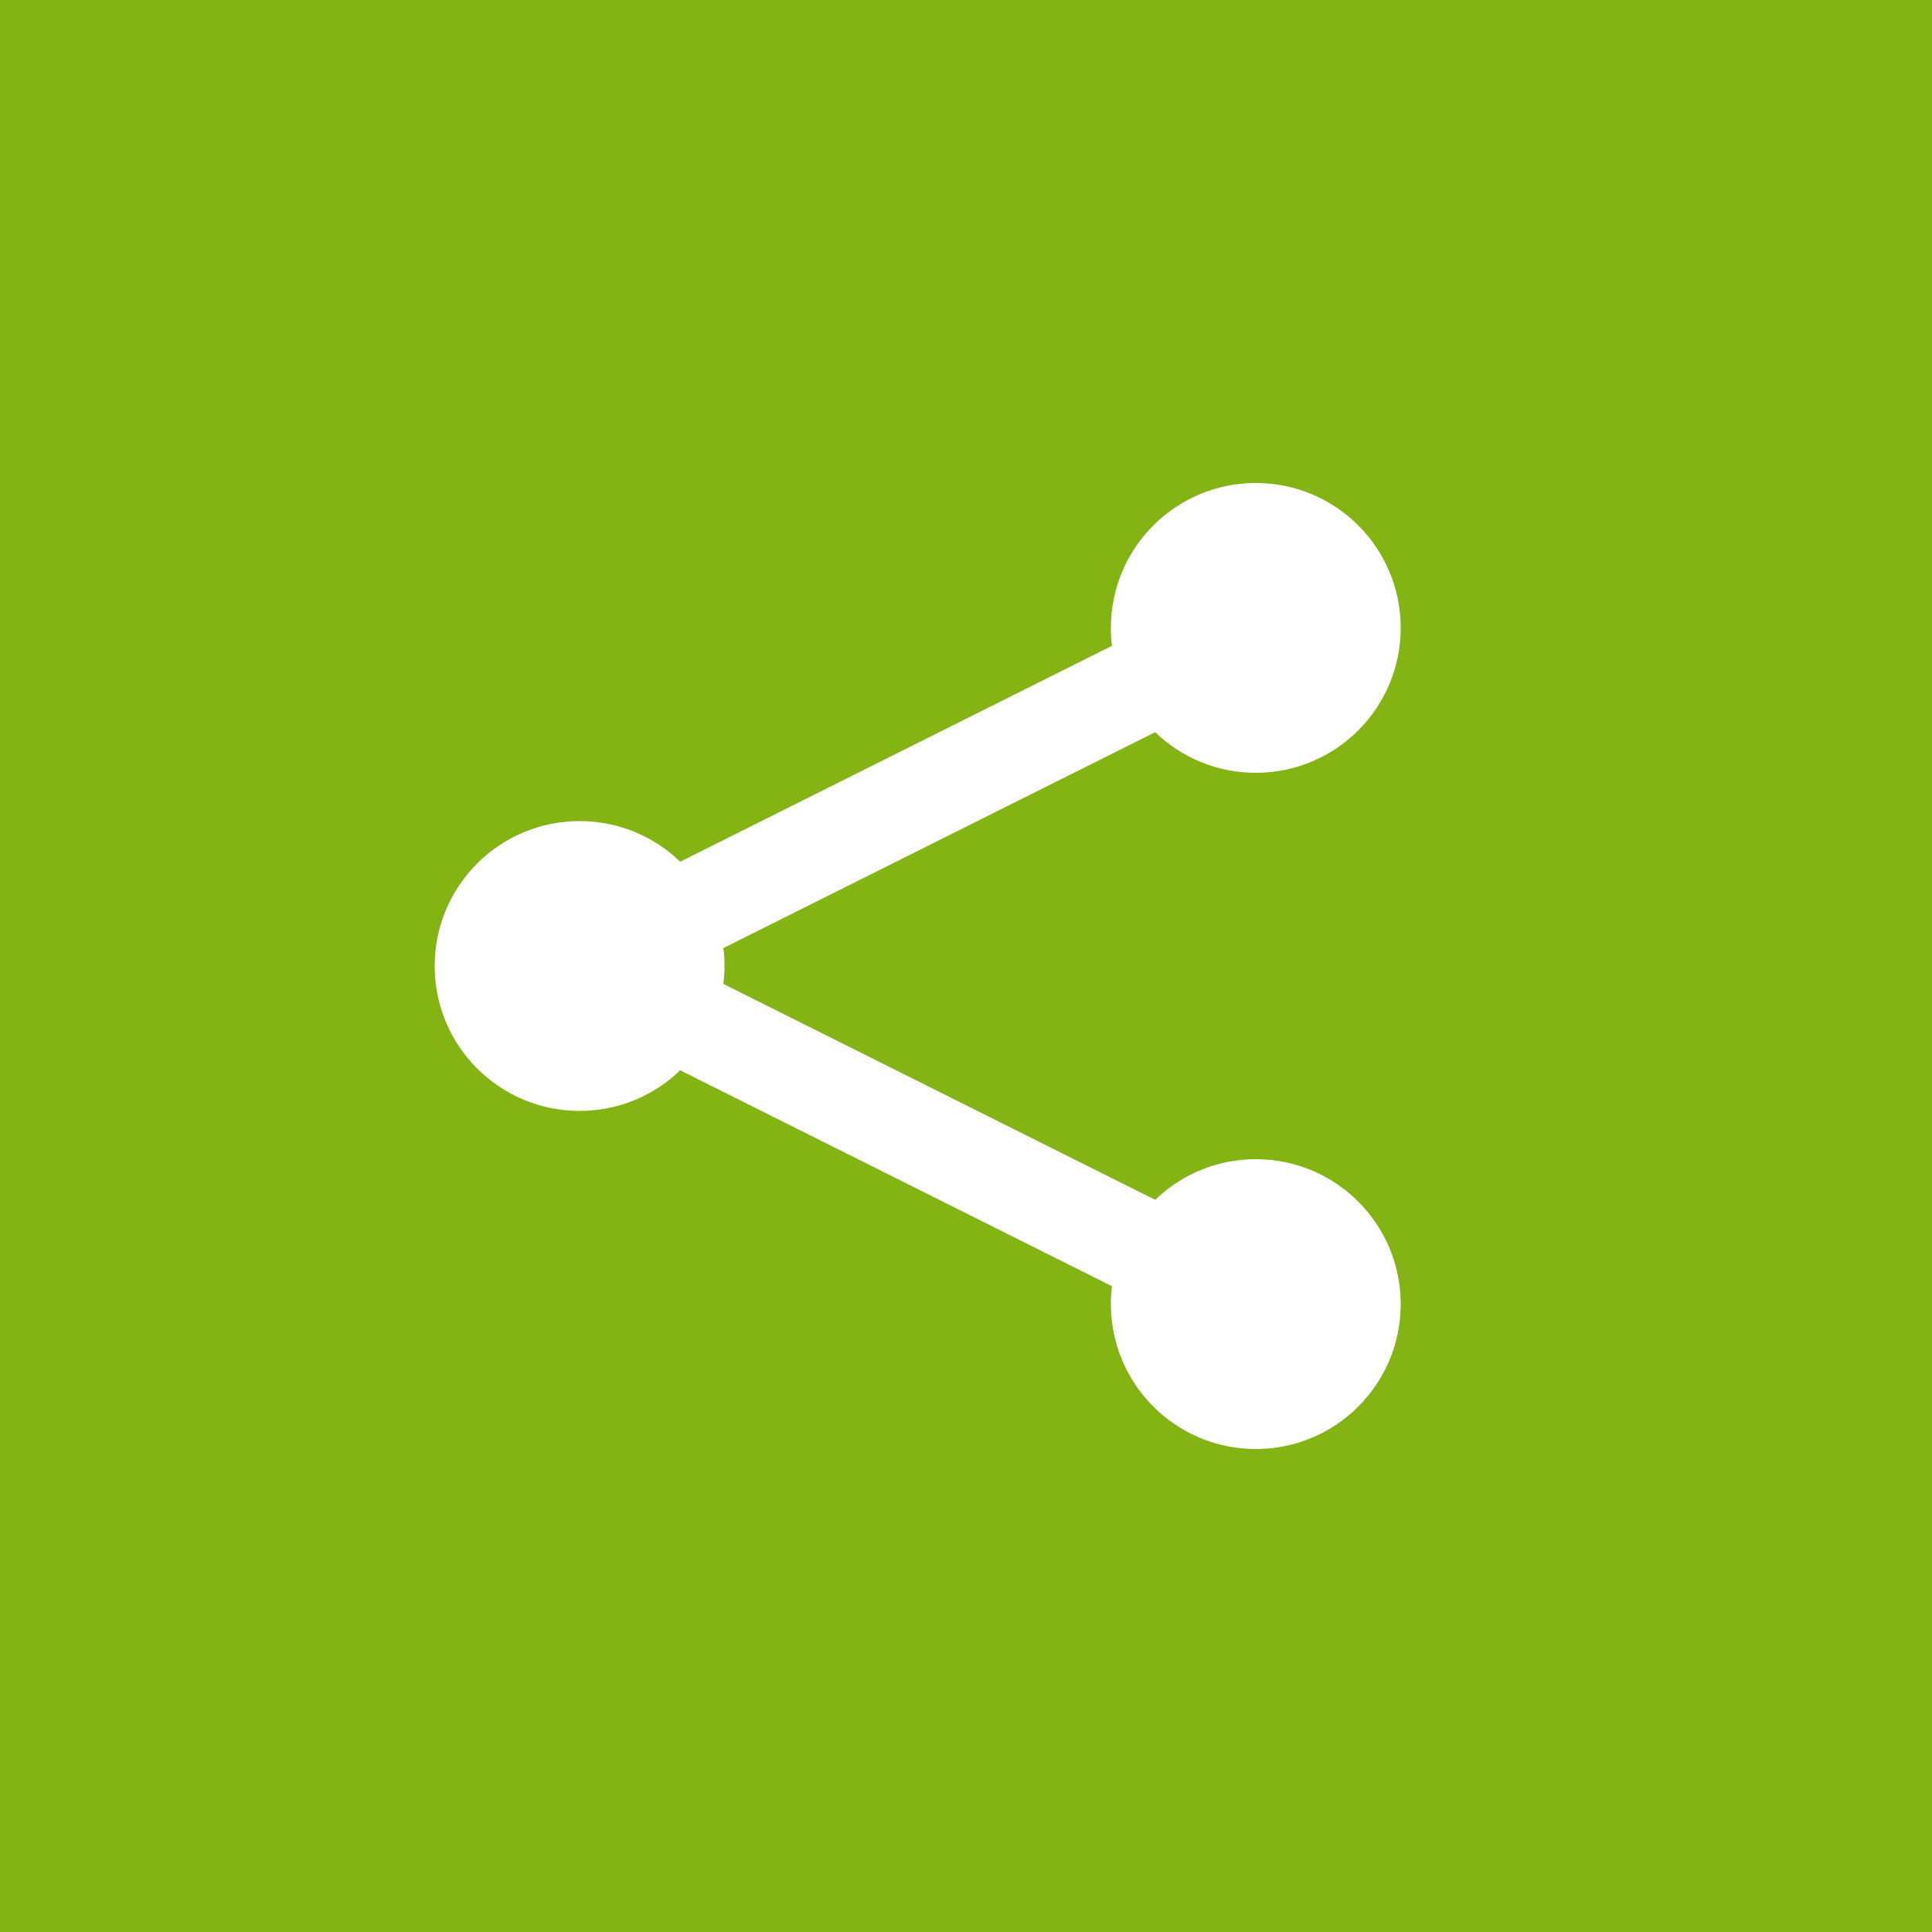
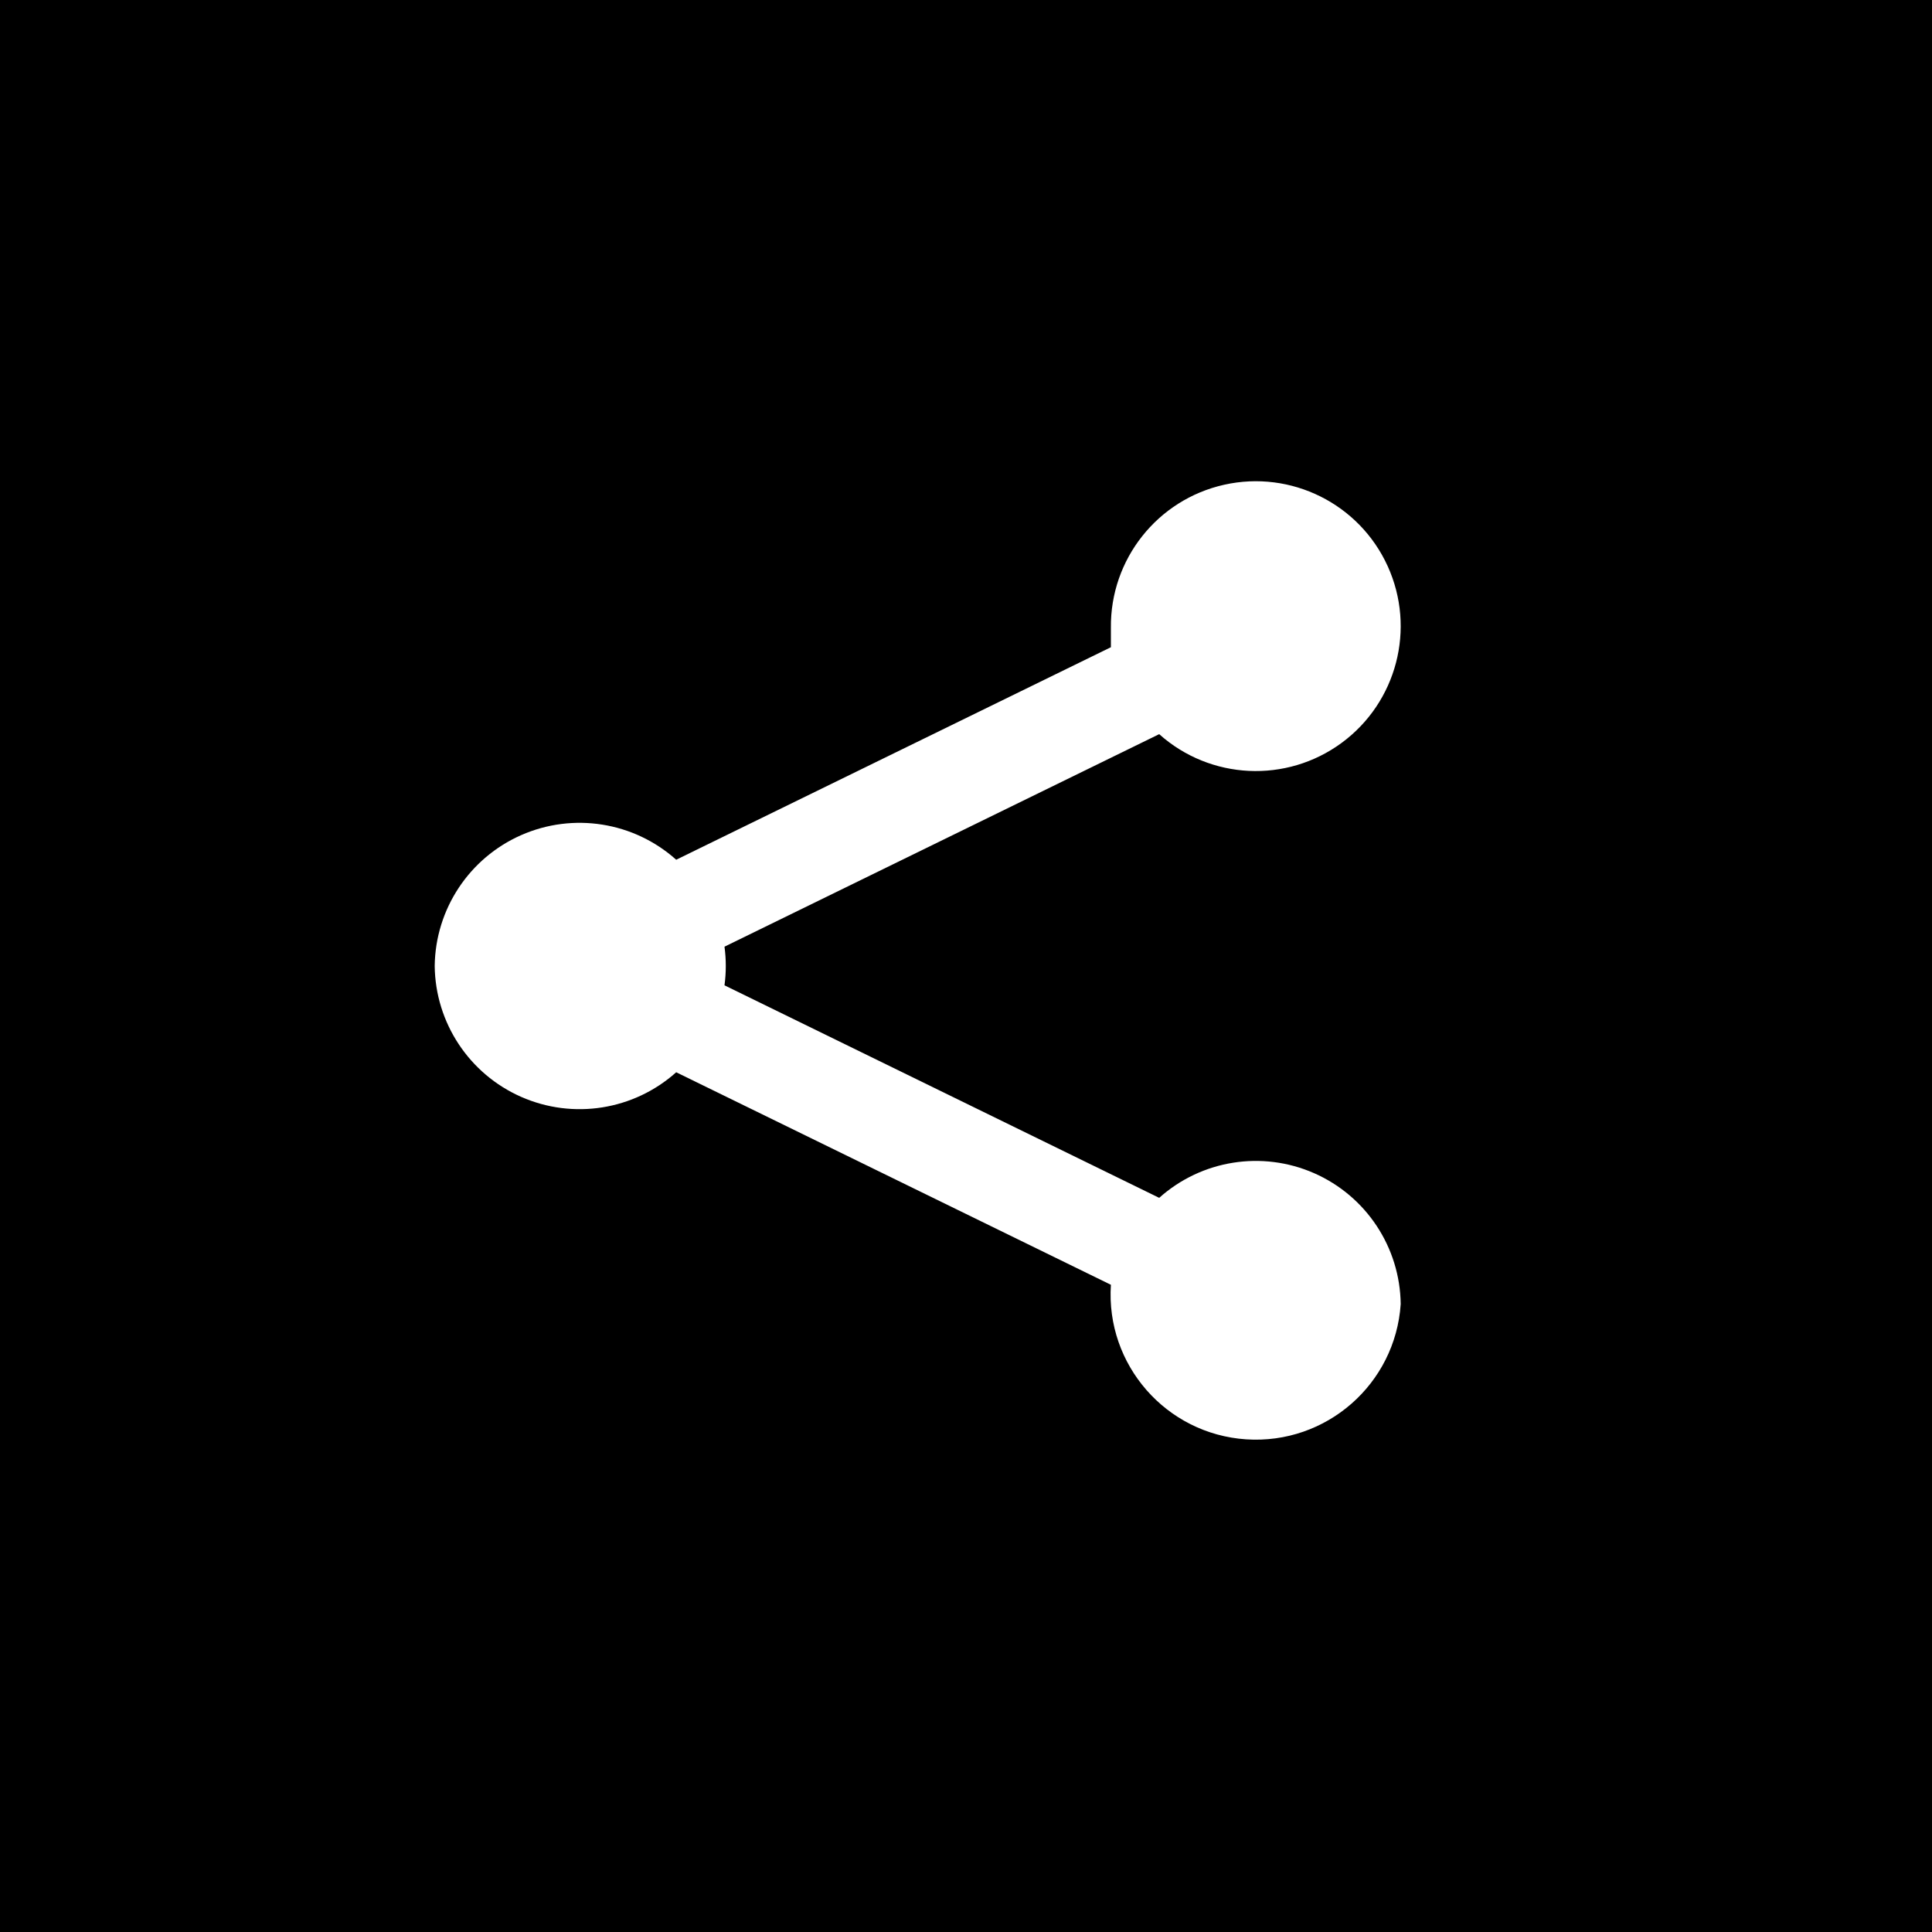
- <svg xmlns="http://www.w3.org/2000/svg" width="40px" height="40px" viewBox="0 0 40 40" version="1.1">
-   <defs />
-   <g id="Kampagnenseite" stroke="none" stroke-width="1" fill="none" fill-rule="evenodd">
-     <g id="kampagnenseite/extendend/_SM" transform="translate(-12, -7984)">
-       <g id="Share_SM" transform="translate(12, 7984)">
-         <rect id="Rectangle-7" fill="#84B414" x="0" y="0" width="40" height="40" />
-         <g id="ico/24px/share/white" transform="translate(7, 8)" fill="#FFFFFF">
-           <path d="M16.023,18.629 L7.083,14.159 C6.543,14.68 5.809,15 5,15 C3.343,15 2,13.657 2,12 C2,10.343 3.343,9 5,9 C5.809,9 6.543,9.32 7.083,9.841 L16.023,5.371 C16.008,5.249 16,5.125 16,5 C16,3.343 17.343,2 19,2 C20.657,2 22,3.343 22,5 C22,6.657 20.657,8 19,8 C18.191,8 17.457,7.68 16.917,7.159 L7.977,11.629 C7.992,11.751 8,11.875 8,12 C8,12.125 7.992,12.249 7.977,12.371 L16.917,16.841 C17.457,16.32 18.191,16 19,16 C20.657,16 22,17.343 22,19 C22,20.657 20.657,22 19,22 C17.343,22 16,20.657 16,19 C16,18.875 16.008,18.751 16.023,18.629 Z" id="Combined-Shape" />
-         </g>
-       </g>
-     </g>
+ <svg width="40" height="40">
+   <g stroke-width="0">
+     <path d="M0 0h40v40H0z" />
+     <path fill="#FFF" d="M23 26.6l-9-4.4A3 3 0 0 1 9 20a3 3 0 0 1 5-2.2l9-4.4V13a3 3 0 1 1 1 2.2l-9 4.4a3 3 0 0 1 0 .8l9 4.4a3 3 0 0 1 5 2.2 3 3 0 1 1-6-.4z" />
  </g>
</svg>
